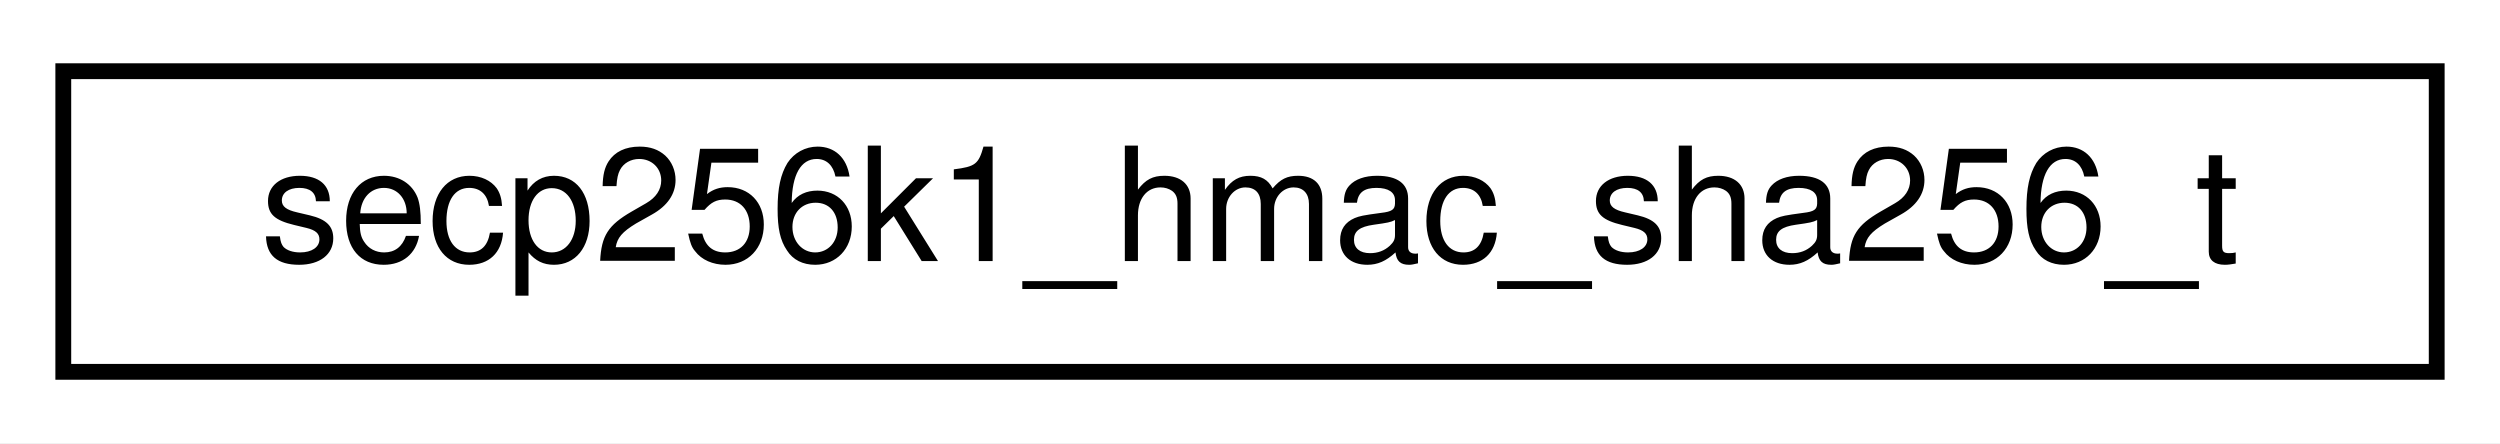
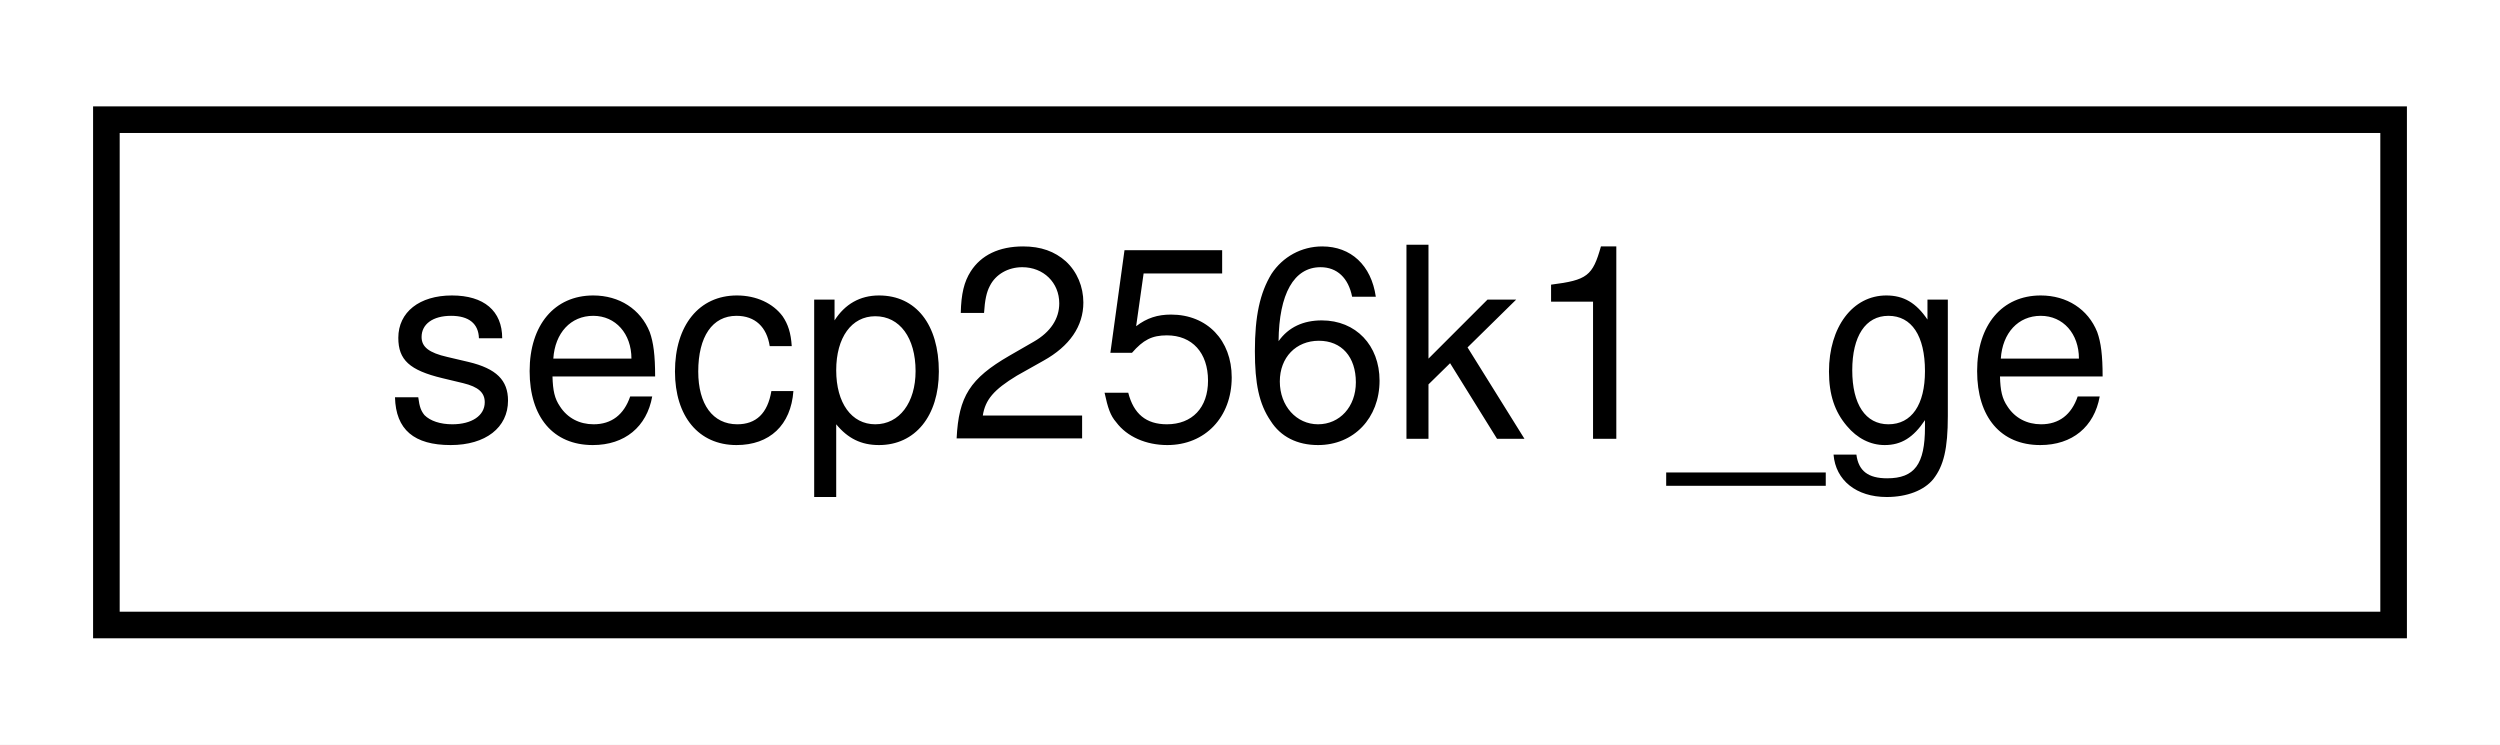
- <svg xmlns="http://www.w3.org/2000/svg" xmlns:xlink="http://www.w3.org/1999/xlink" width="158pt" height="28pt" viewBox="0.00 0.00 158.00 28.00">
+ <svg xmlns="http://www.w3.org/2000/svg" xmlns:xlink="http://www.w3.org/1999/xlink" width="94pt" height="28pt" viewBox="0.00 0.00 94.00 28.00">
  <g id="graph0" class="graph" transform="scale(1 1) rotate(0) translate(4 24)">
-     <polygon fill="white" stroke="none" points="-4,4 -4,-24 154,-24 154,4 -4,4" />
+     <polygon fill="white" stroke="none" points="-4,4 -4,-24 90,-24 90,4 -4,4" />
    <g id="node1" class="node">
      <g id="a_node1">
-         <a xlink:href="structsecp256k1__hmac__sha256__t.html" target="_top" xlink:title="secp256k1_hmac_sha256_t">
-           <polygon fill="white" stroke="black" points="-1.42109e-14,-0.5 -1.42109e-14,-19.5 150,-19.5 150,-0.5 -1.42109e-14,-0.5" />
-           <text text-anchor="middle" x="75" y="-7.5" font-family="Helvetica,sans-Serif" font-size="10.00">secp256k1_hmac_sha256_t</text>
+         <a xlink:href="structsecp256k1__ge.html" target="_top" xlink:title="A group element of the secp256k1 curve, in affine coordinates. ">
+           <polygon fill="white" stroke="black" points="0,-0.5 0,-19.5 86,-19.5 86,-0.5 0,-0.5" />
+           <text text-anchor="middle" x="43" y="-7.5" font-family="Helvetica,sans-Serif" font-size="10.00">secp256k1_ge</text>
        </a>
      </g>
    </g>
  </g>
</svg>
